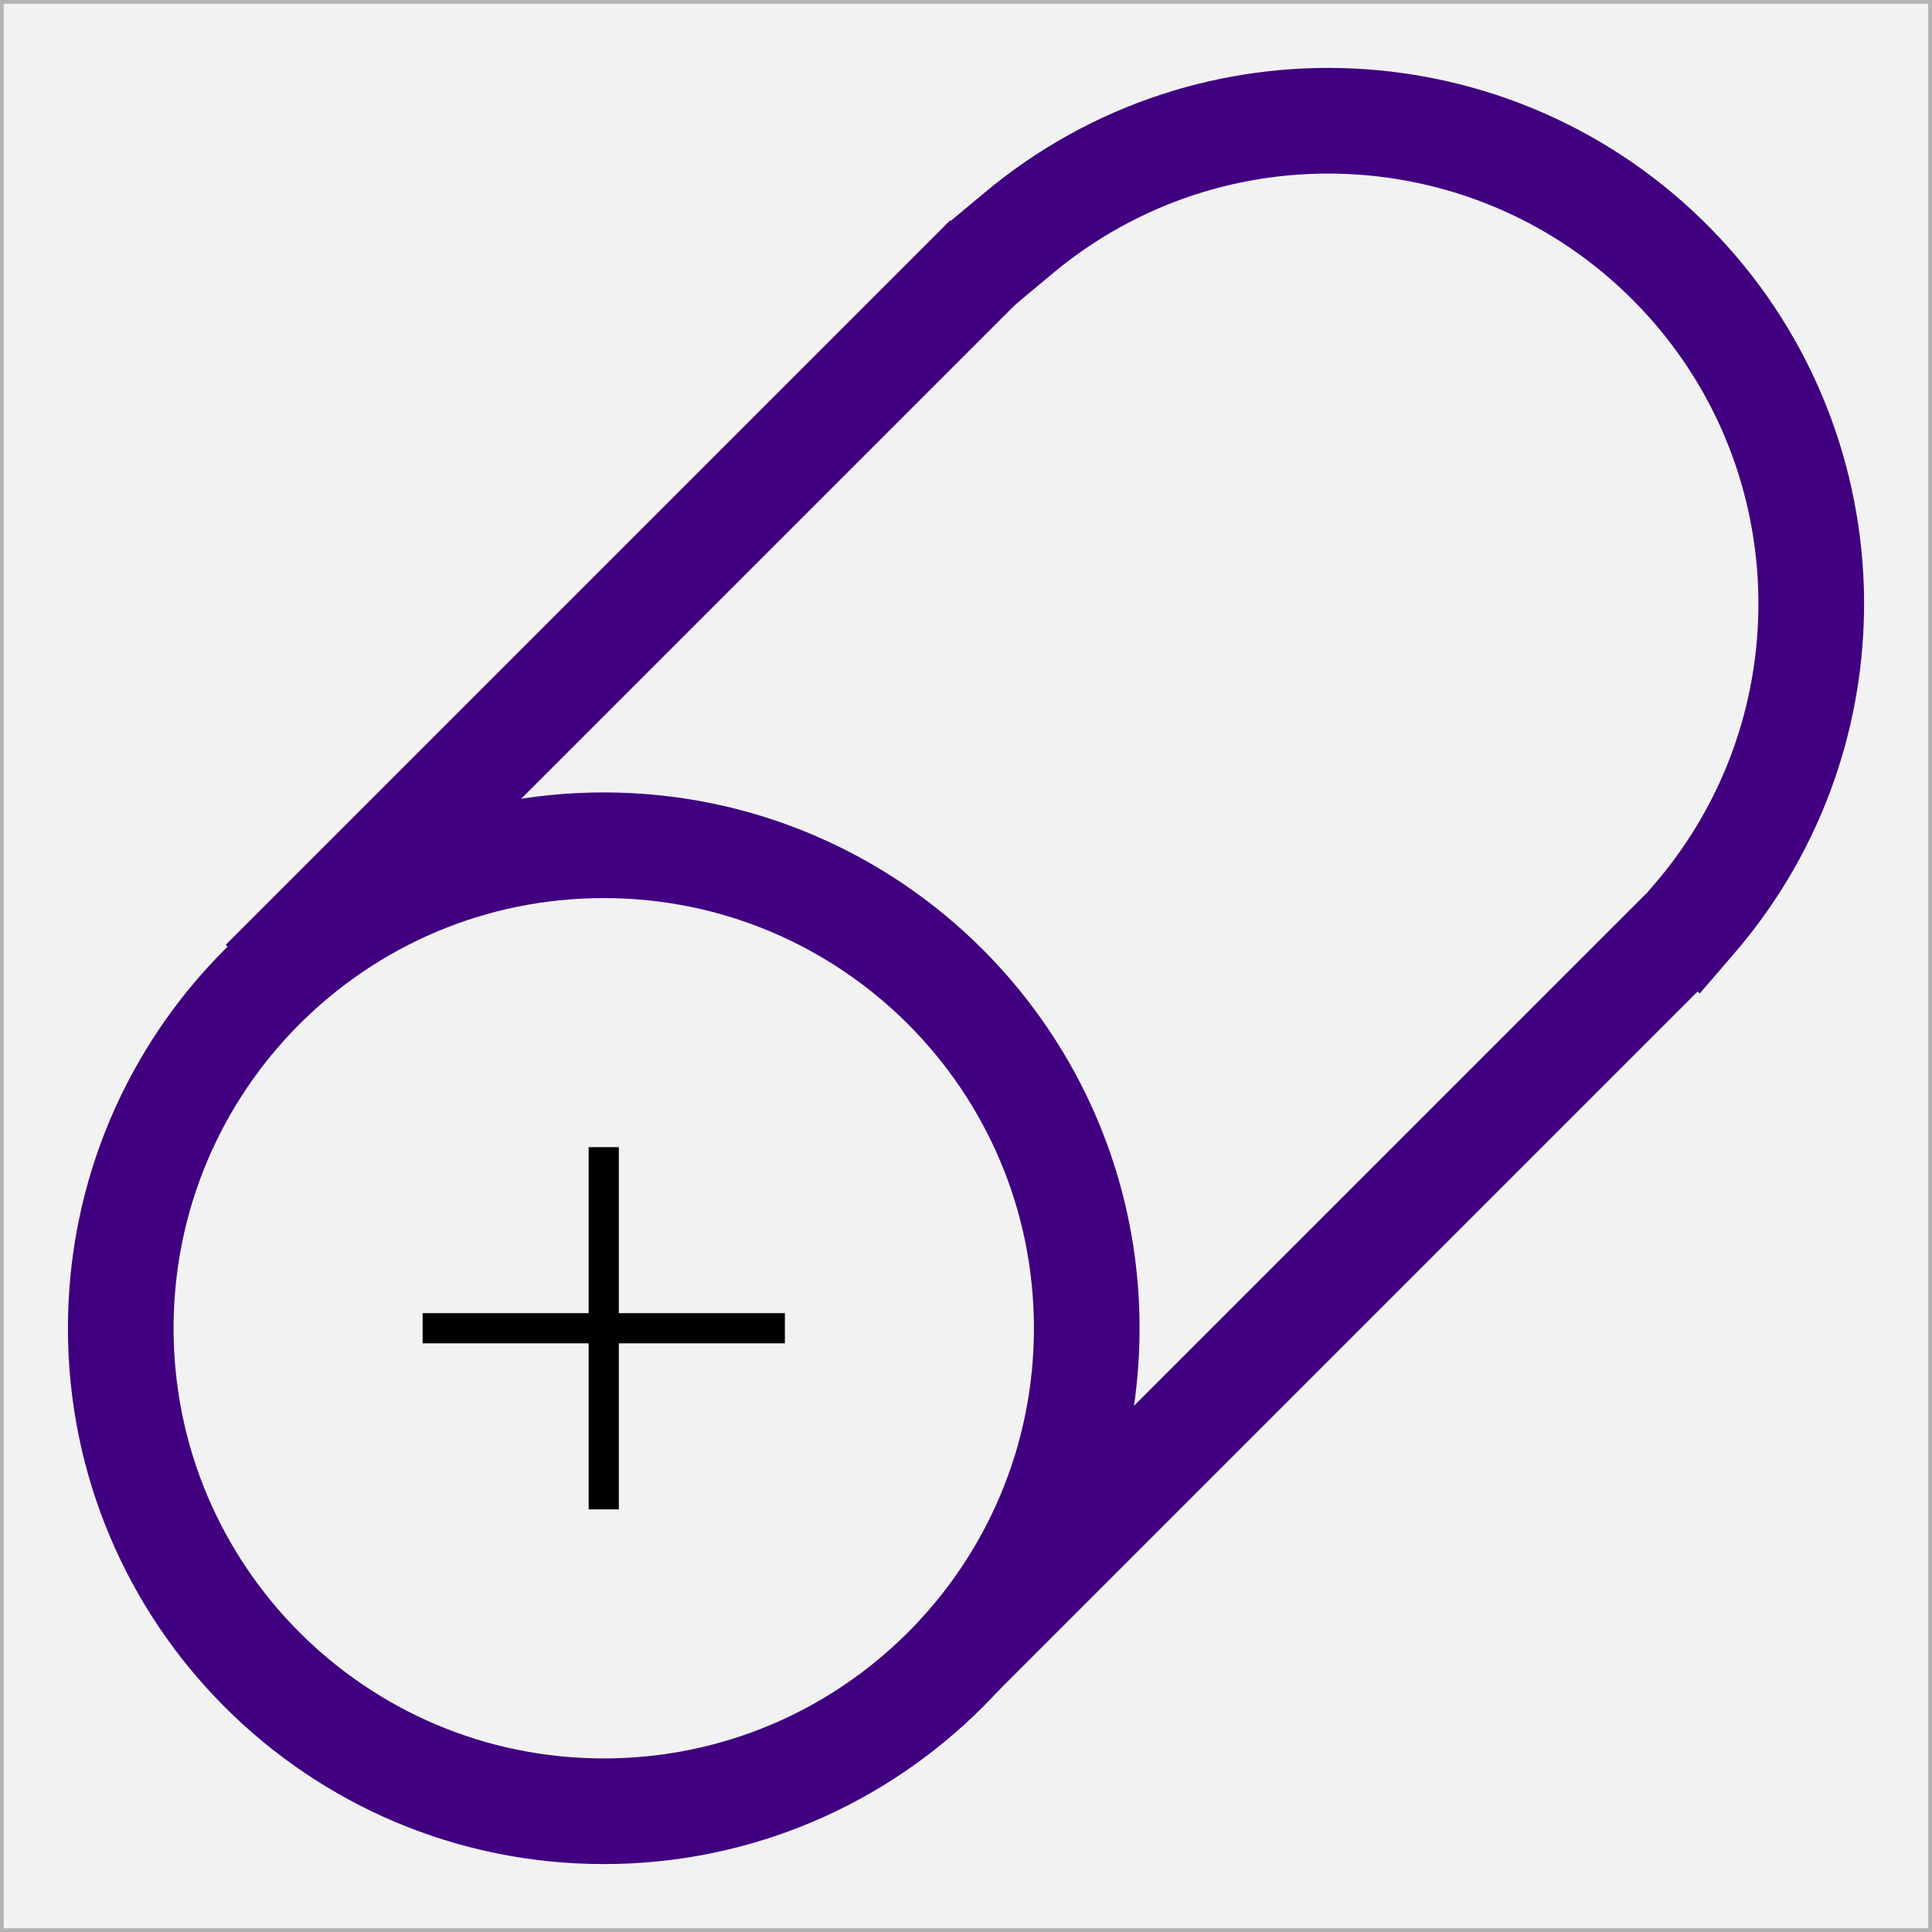
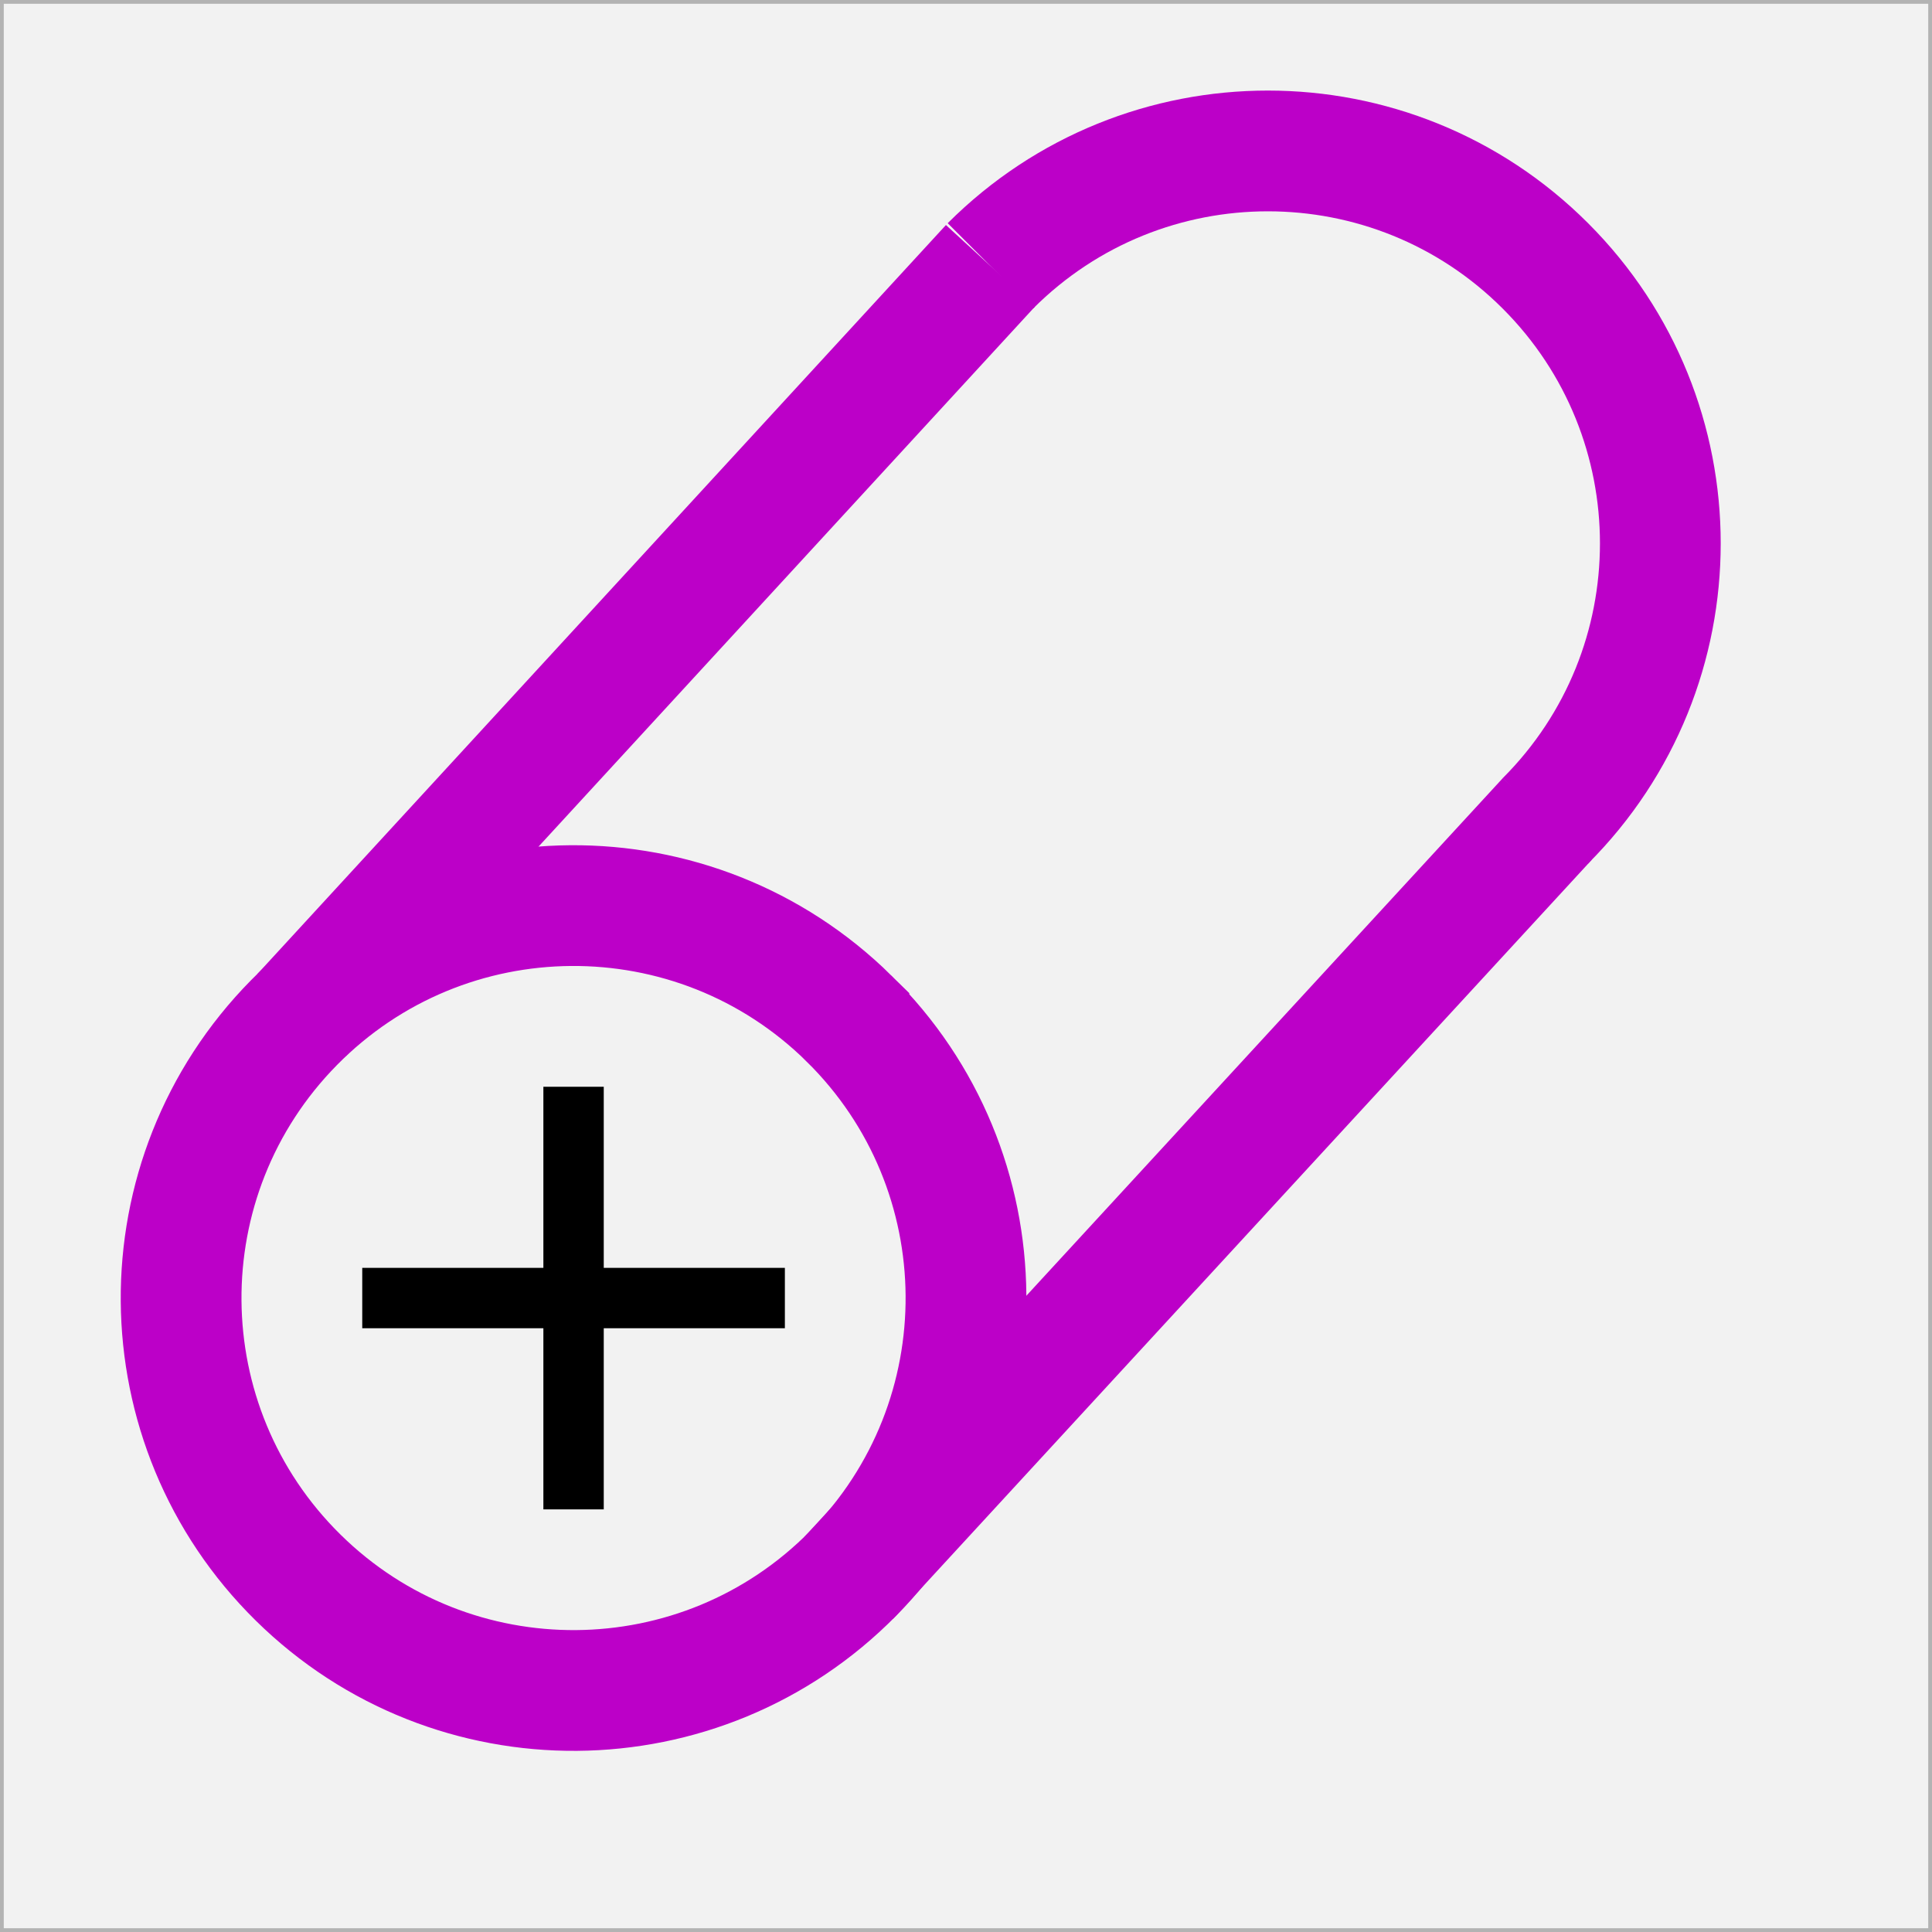
- <svg xmlns="http://www.w3.org/2000/svg" xmlns:ns1="http://www.openswatchbook.org/uri/2009/osb" xmlns:xlink="http://www.w3.org/1999/xlink" width="64" height="64" id="svg2" version="1.1">
-   <defs id="defs4">
-     <linearGradient id="linearGradient5420" ns1:paint="solid">
-       <stop style="stop-color:#0096c8;stop-opacity:1;" offset="0" id="stop5422" />
-     </linearGradient>
-     <linearGradient id="linearGradient7917" ns1:paint="solid">
-       <stop style="stop-color:#0000ff;stop-opacity:1;" offset="0" id="stop7919" />
-     </linearGradient>
-     <linearGradient xlink:href="#linearGradient5420" id="linearGradient5424" x1="2.077" y1="1020.362" x2="62.726" y2="1020.362" gradientUnits="userSpaceOnUse" gradientTransform="matrix(0.4725967,0,0,1,67.58881,0)" />
-     <linearGradient xlink:href="#linearGradient5420" id="linearGradient5426" x1="-16.5" y1="22" x2="-11.5" y2="22" gradientUnits="userSpaceOnUse" />
-     <linearGradient xlink:href="#linearGradient5420" id="linearGradient5430" x1="3.5" y1="30" x2="56.5" y2="30" gradientUnits="userSpaceOnUse" gradientTransform="matrix(0.9069531,0,0,0.9019236,69.10348,990.0883)" />
-     <linearGradient xlink:href="#linearGradient5420" id="linearGradient5432" x1="3.5" y1="32" x2="60.5" y2="32" gradientUnits="userSpaceOnUse" gradientTransform="translate(68,988.3622)" />
-     <linearGradient xlink:href="#linearGradient5420" id="linearGradient7621" gradientUnits="userSpaceOnUse" gradientTransform="matrix(0.9141484,0,0,0.9095077,76.20055,996.3062)" x1="3.5" y1="30" x2="56.5" y2="30" />
-     <linearGradient xlink:href="#linearGradient5420" id="linearGradient7625" gradientUnits="userSpaceOnUse" gradientTransform="matrix(0.4528912,0,0,1,102.7809,0)" x1="2.077" y1="1020.362" x2="62.726" y2="1020.362" />
-   </defs>
+ <svg xmlns="http://www.w3.org/2000/svg" width="64" height="64" id="svg2" version="1.1">
+   <defs id="defs4" />
+   <g id="layer2" style="display:inline">
+     <rect style="fill:#f2f2f2;fill-opacity:1;fill-rule:evenodd;stroke:#b3b3b3;stroke-width:0.25;stroke-linecap:square;stroke-linejoin:miter;stroke-miterlimit:0;stroke-opacity:1;stroke-dasharray:none" id="rect3767" width="64" height="64" x="0" y="0" rx="0" />
+   </g>
  <g id="layer1" transform="translate(0,-988.3622)">
-     <rect style="fill:#f2f2f2;fill-opacity:1;fill-rule:evenodd;stroke:#b3b3b3;stroke-width:0.25;stroke-linecap:square;stroke-linejoin:miter;stroke-miterlimit:0;stroke-opacity:1;stroke-dasharray:none" id="rect3767" width="64" height="64" x="0" y="0" rx="0" transform="translate(0,988.3622)" />
-     <path style="fill:#ffffff;stroke:#400080;stroke-width:3.5;stroke-linecap:square;stroke-miterlimit:4;stroke-opacity:1;stroke-dasharray:none;stroke-dashoffset:0;fill-opacity:0" id="path3970" transform="translate(0,988.3622)" d="M 36,44 A 16,16 0 0 1 20,60 16,16 0 0 1 4,44 16,16 0 0 1 20,28 16,16 0 0 1 36,44 Z" />
-     <path style="fill:none;stroke:#000000;stroke-width:1px;stroke-linecap:butt;stroke-linejoin:miter;stroke-opacity:1" d="m 20,1026.362 c 0,12 0,12 0,12" id="path3972" />
-     <path style="fill:none;stroke:#000000;stroke-width:1px;stroke-linecap:butt;stroke-linejoin:miter;stroke-opacity:1" d="m 14,1032.362 c 12,0 12,0 12,0" id="path3974" />
-     <path style="fill:#0096c8;fill-opacity:1;stroke:#400080;stroke-width:3.5;stroke-linecap:butt;stroke-linejoin:miter;stroke-miterlimit:4;stroke-opacity:1;stroke-dasharray:none" d="M 8.714,1020.898 C 32.714,996.898 32.714,996.898 32.714,996.898" id="path8036" />
-     <path transform="translate(24,964.3622)" d="m 9.749,31.715 a 16,16 0 0 1 21.653,1.06 16,16 0 0 1 0.721,21.667" id="path8040" style="fill:#000000;fill-opacity:0;stroke:#400080;stroke-width:3.5;stroke-linecap:square;stroke-miterlimit:4;stroke-opacity:1;stroke-dasharray:none;stroke-dashoffset:0" />
-     <path id="path8042" d="m 31.75,1043.219 c 24,-24 24,-24 24,-24" style="fill:#0096c8;fill-opacity:1;stroke:#400080;stroke-width:3.5;stroke-linecap:butt;stroke-linejoin:miter;stroke-miterlimit:4;stroke-opacity:1;stroke-dasharray:none" />
+     <path style="fill:none;stroke:#000000;stroke-width:2;stroke-linecap:butt;stroke-linejoin:miter;stroke-miterlimit:4;stroke-opacity:1;stroke-dasharray:none" d="m 19,1024.362 c 0,12 0,14 0,14" id="path3972" />
+     <path style="fill:none;stroke:#000000;stroke-width:2;stroke-linecap:butt;stroke-linejoin:miter;stroke-miterlimit:4;stroke-opacity:1;stroke-dasharray:none" d="m 12,1031.362 c 12,0 14,0 14,0" id="path3974" />
+     <path style="fill:none;stroke:#bc00c8;stroke-width:4;stroke-linecap:butt;stroke-linejoin:miter;stroke-miterlimit:4;stroke-opacity:1;stroke-dashoffset:16" d="m 28.122,1022.1 c 5.115,5.038 5.178,13.269 0.139,18.384 -5.038,5.115 -13.269,5.178 -18.384,0.139 -5.115,-5.038 -5.178,-13.269 -0.139,-18.384 5.038,-5.115 13.269,-5.178 18.384,-0.14 z" id="path3380" />
+     <path style="fill:none;stroke:#bc00c8;stroke-width:4;stroke-linecap:butt;stroke-linejoin:miter;stroke-miterlimit:4;stroke-opacity:1;stroke-dashoffset:16" d="m 32.808,997.17 c 5.077,-5.077 13.308,-5.077 18.385,0 5.077,5.077 5.077,13.308 0,18.385 0,0 0,0 -1e-6,0" id="path4730" />
+     <path style="fill:none;stroke:#bc00c8;stroke-width:4;stroke-linecap:butt;stroke-linejoin:miter;stroke-miterlimit:4;stroke-opacity:1;stroke-dasharray:none" d="M 32.808,997.17 9.993,1021.987" id="path4732" />
+     <path style="fill:none;stroke:#bc00c8;stroke-width:4;stroke-linecap:butt;stroke-linejoin:miter;stroke-miterlimit:4;stroke-opacity:1;stroke-dasharray:none" d="m 51.255,1015.492 -23.148,25.148" id="path4734" />
  </g>
</svg>
